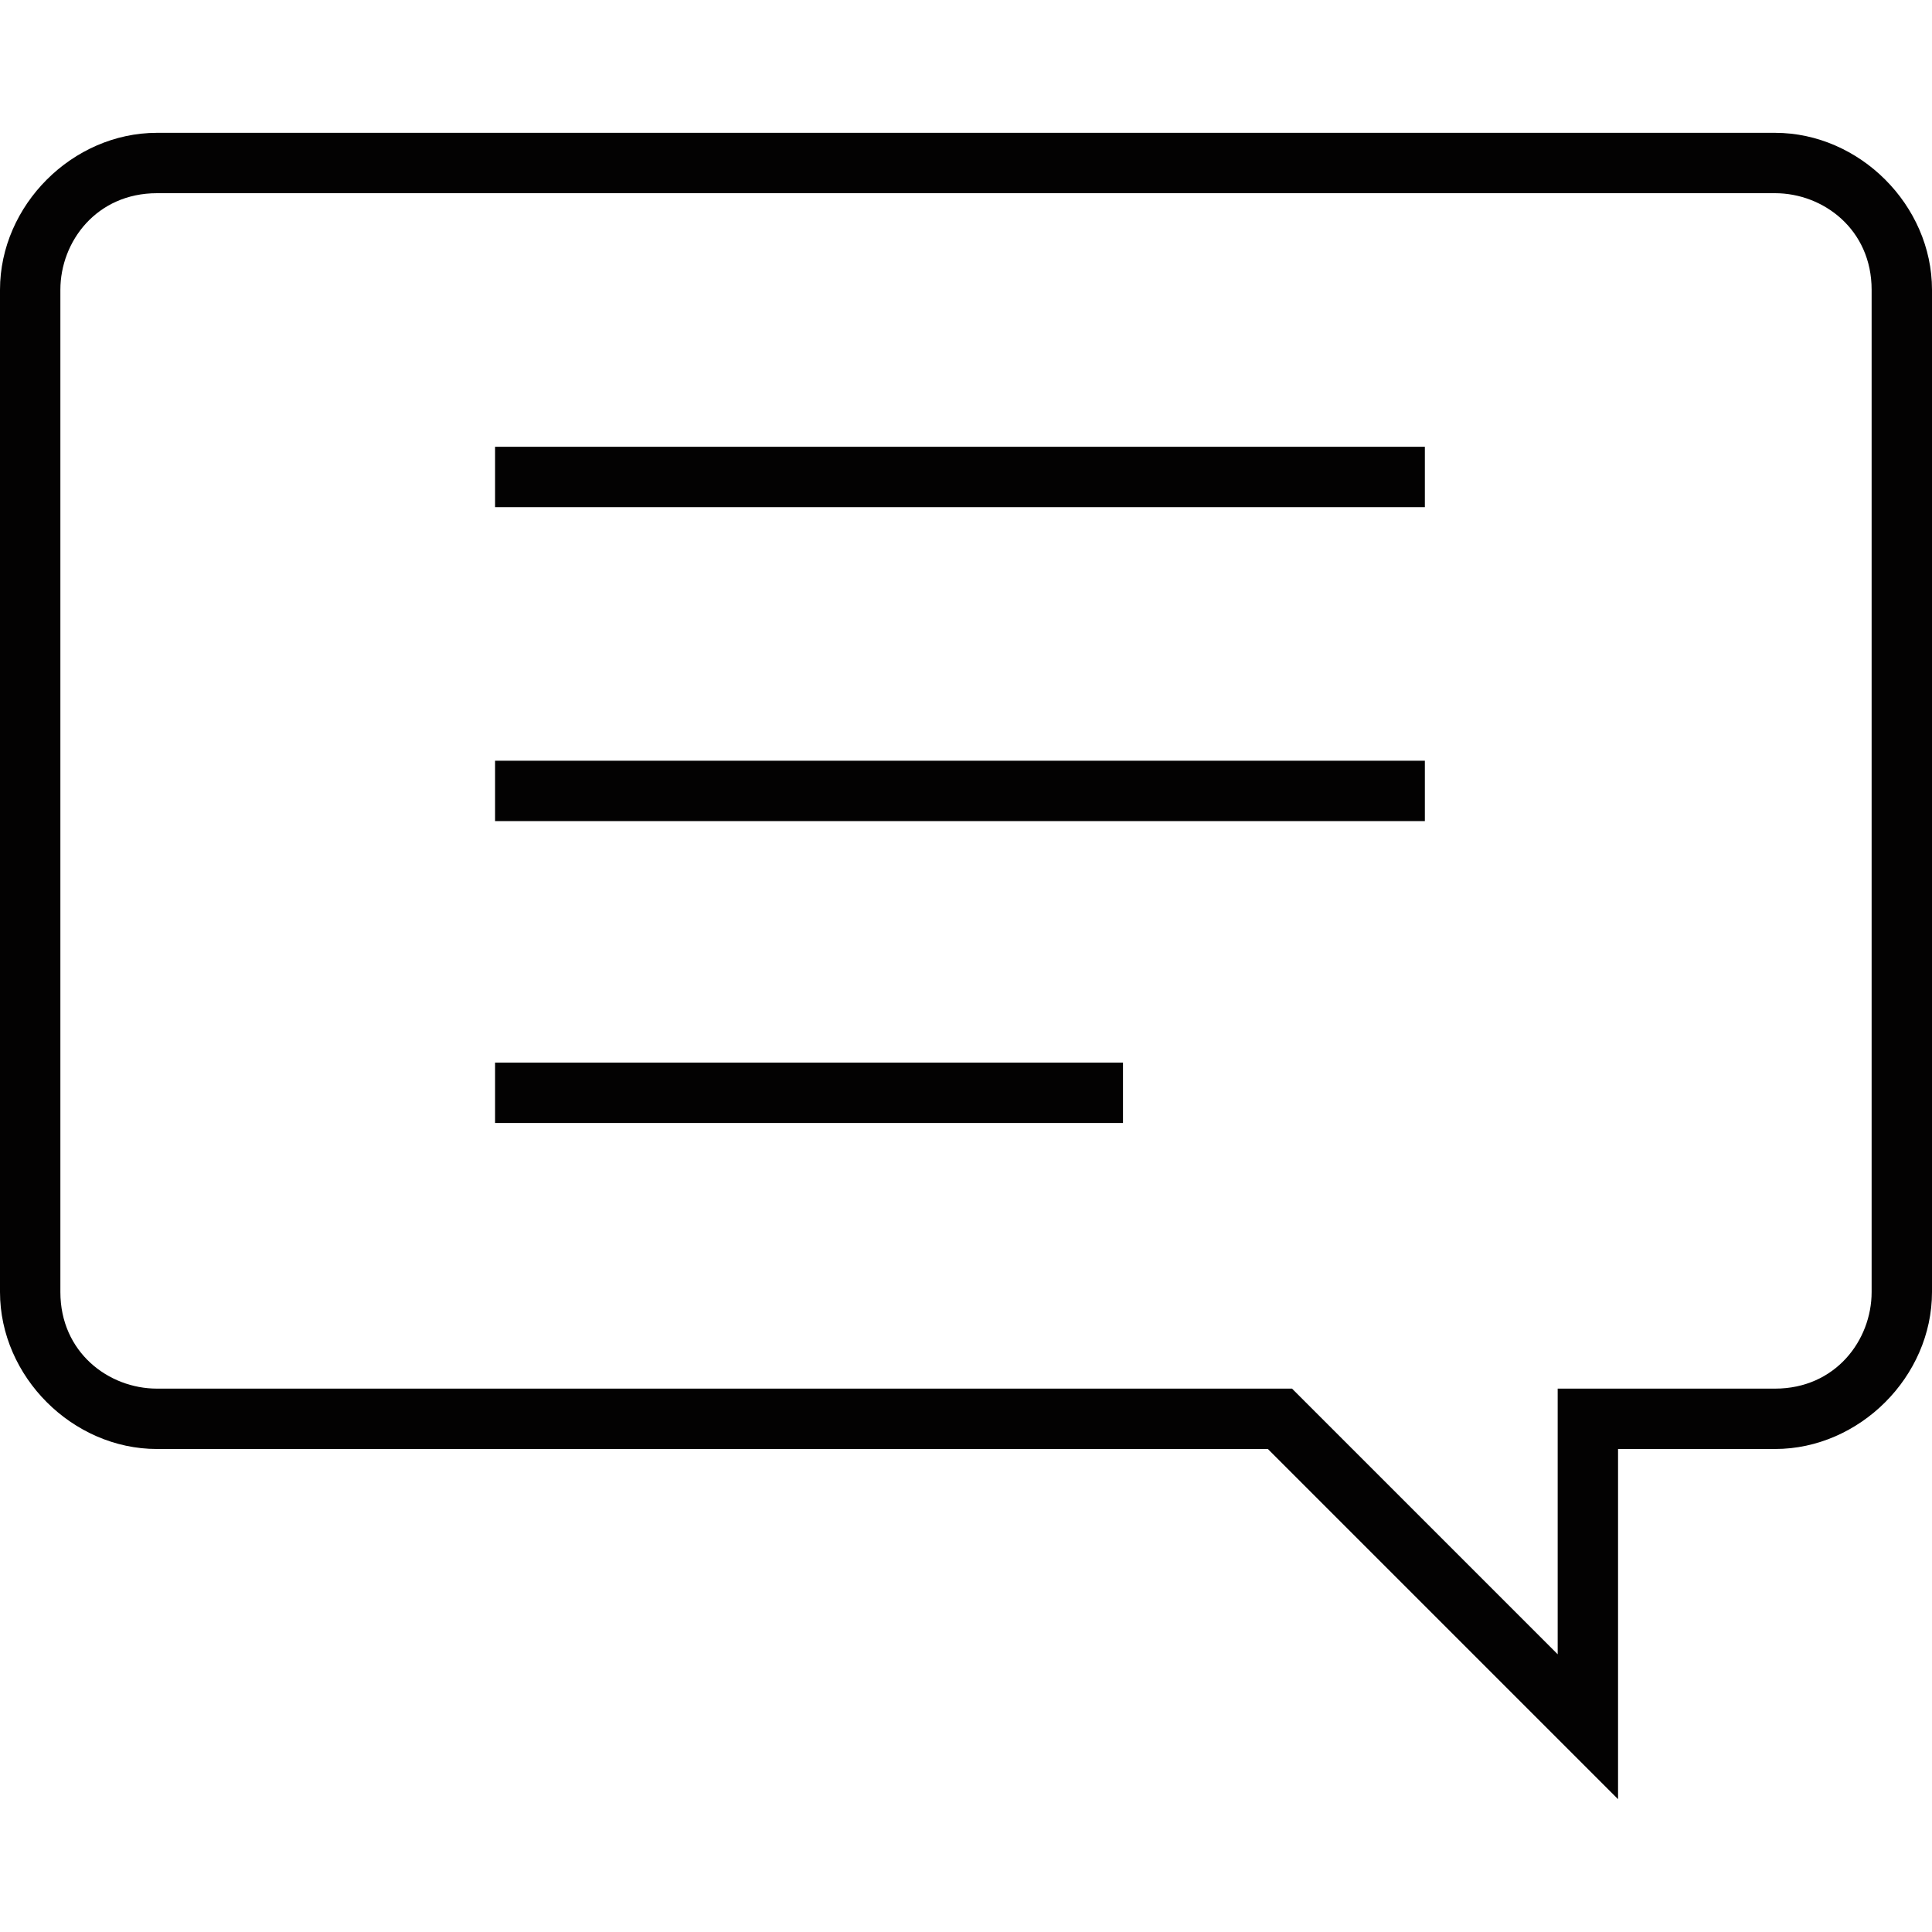
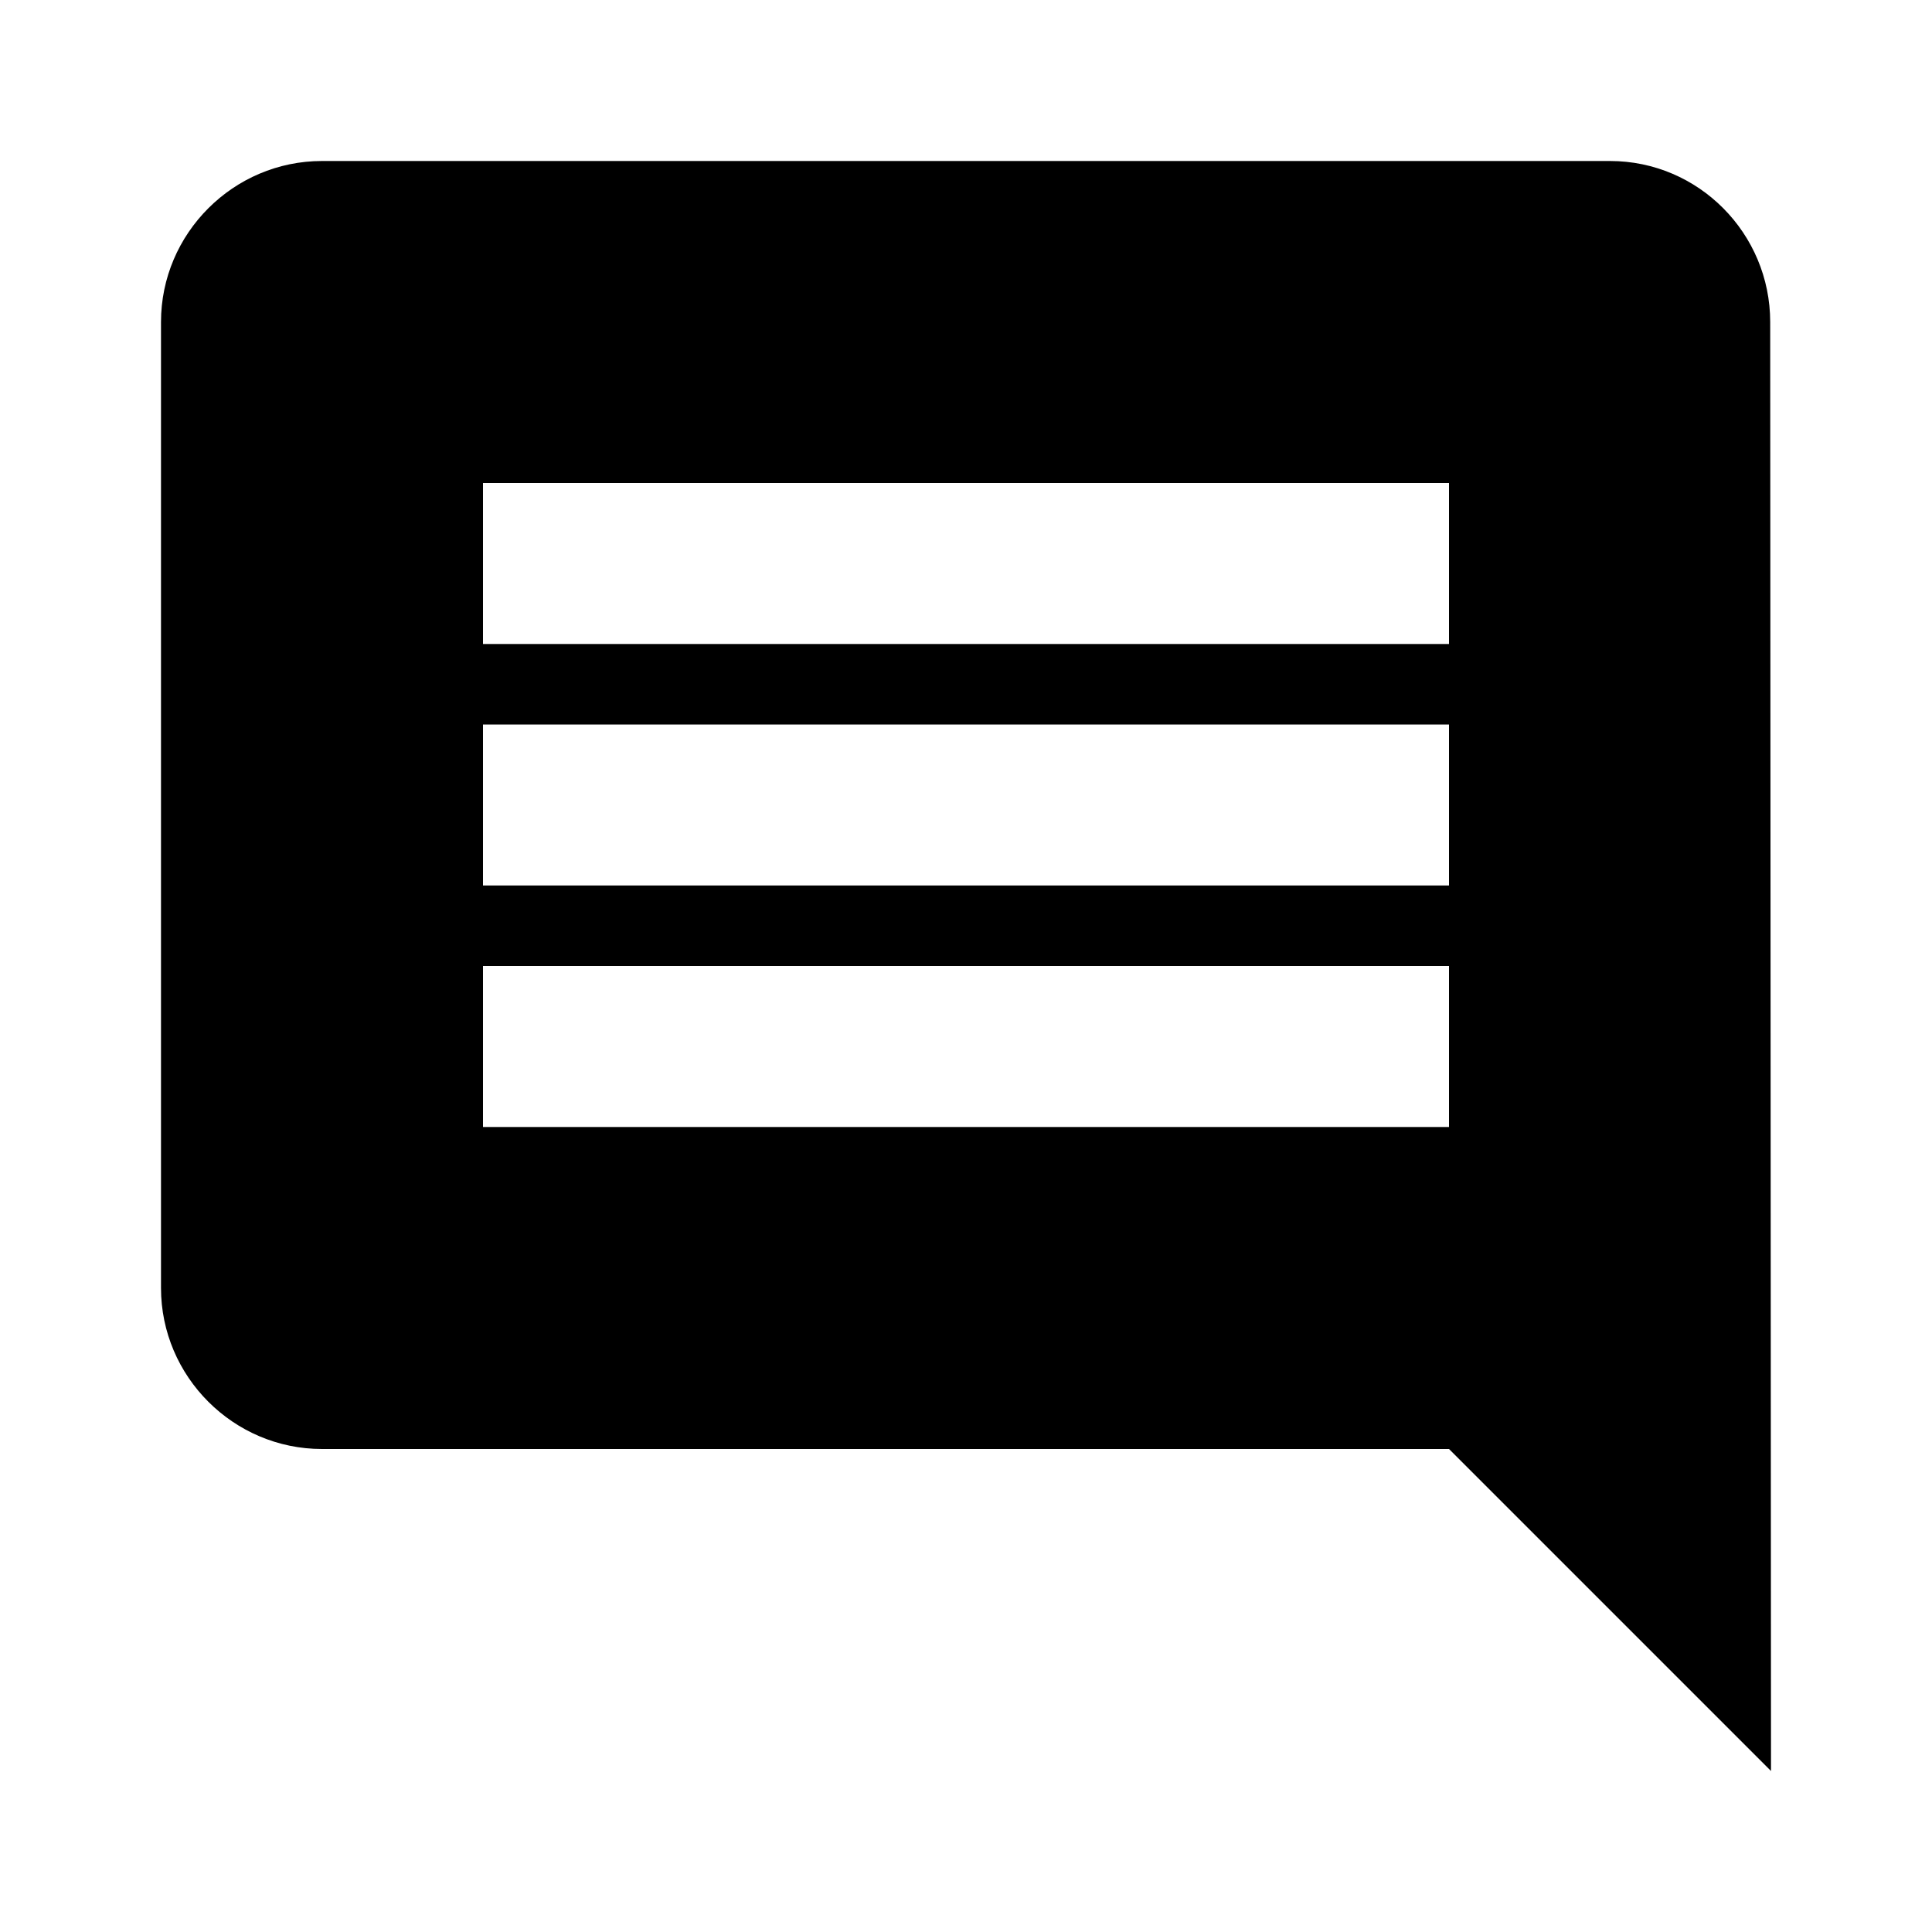
- <svg xmlns="http://www.w3.org/2000/svg" version="1.1" id="Layer_1" x="0px" y="0px" viewBox="0 0 16 16" style="enable-background:new 0 0 16 16;" xml:space="preserve">
-   <style type="text/css">
- 	.st0{fill:#030202;}
- </style>
-   <g>
-     <path class="st0" d="M14.7,1.1H1.3C0.6,1.1,0,1.7,0,2.4v8.3c0,0.7,0.6,1.3,1.3,1.3h9.2l2.9,2.9v-2.9h1.3c0.7,0,1.3-0.6,1.3-1.3V2.4   C16,1.7,15.4,1.1,14.7,1.1z M15.5,10.7c0,0.4-0.3,0.8-0.8,0.8h-1.8v2.2l-2.2-2.2H1.3c-0.4,0-0.8-0.3-0.8-0.8V2.4   c0-0.4,0.3-0.8,0.8-0.8h13.4c0.4,0,0.8,0.3,0.8,0.8V10.7z" />
-     <rect x="4.1" y="6.3" class="st0" width="7.7" height="0.5" />
-     <rect x="4.1" y="3.7" class="st0" width="7.7" height="0.5" />
-     <rect x="4.1" y="8.8" class="st0" width="5.2" height="0.5" />
-   </g>
+ <svg xmlns="http://www.w3.org/2000/svg" width="24" height="24" viewBox="0 0 24 24">
+   <path d="M21.99 4c0-1.1-.89-2-1.99-2H4c-1.1 0-2 .9-2 2v12c0 1.1.9 2 2 2h14l4 4-.01-18zM18 14H6v-2h12v2zm0-3H6V9h12v2zm0-3H6V6h12v2z" />
</svg>
